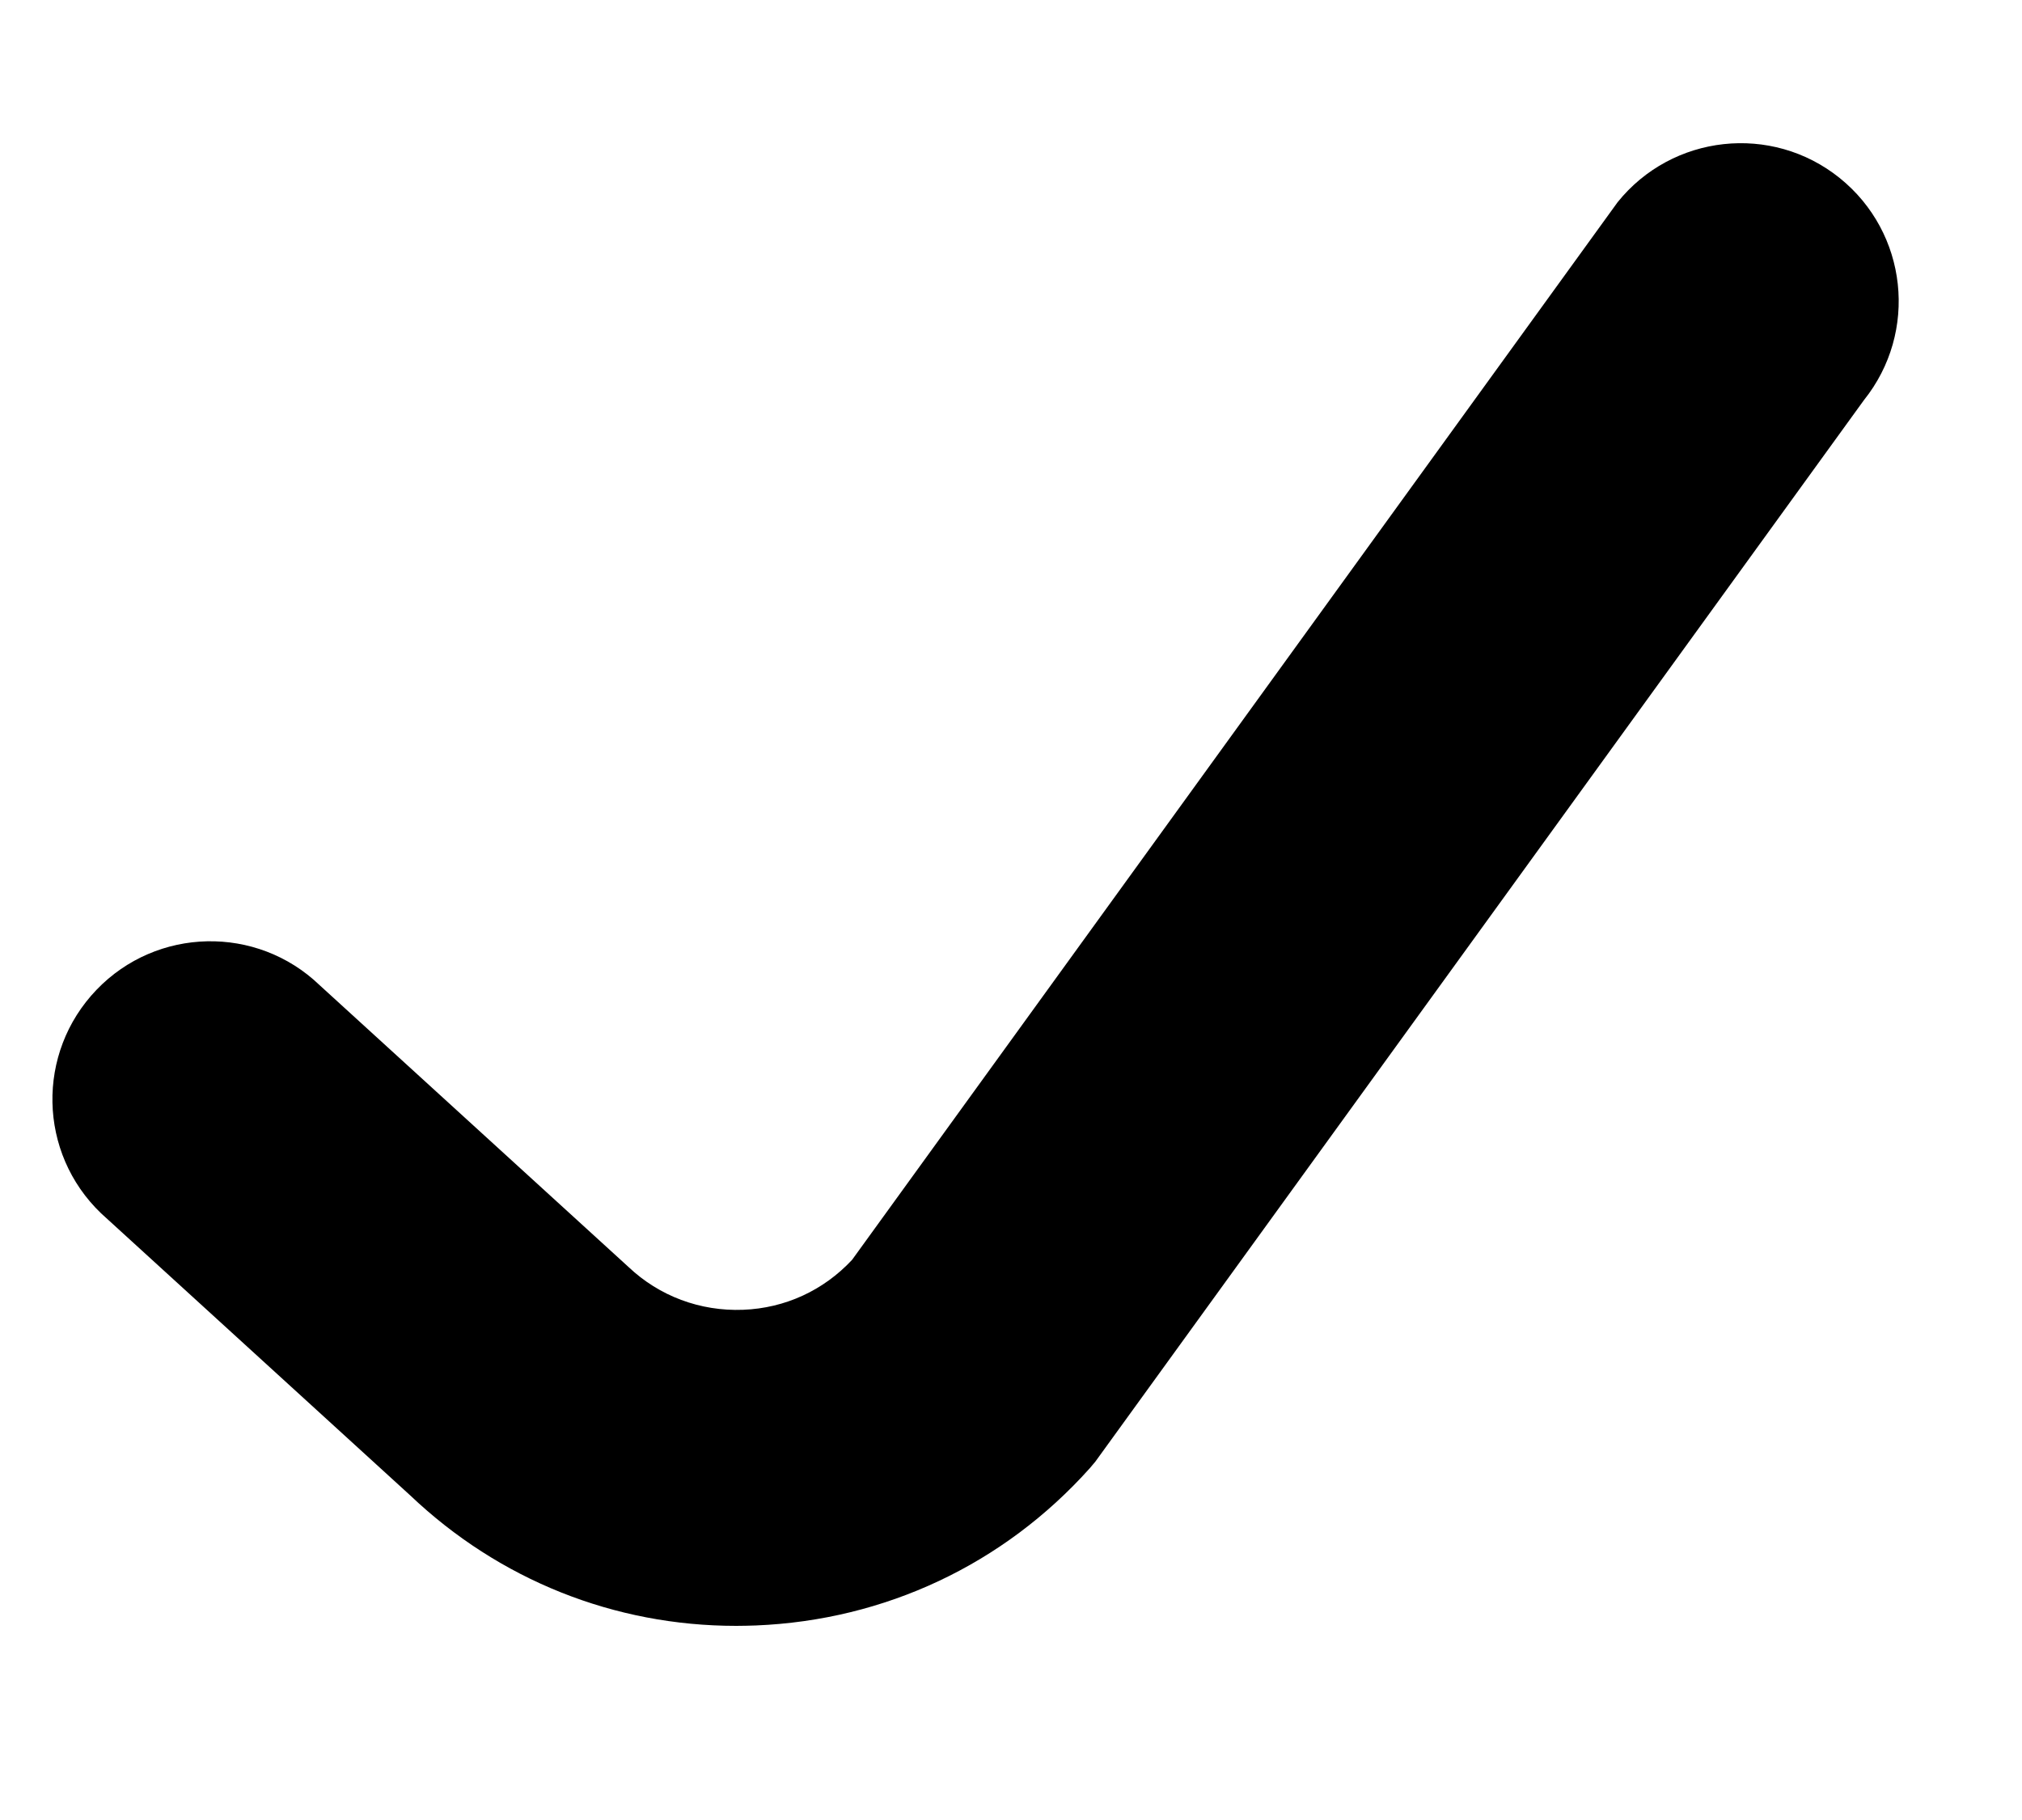
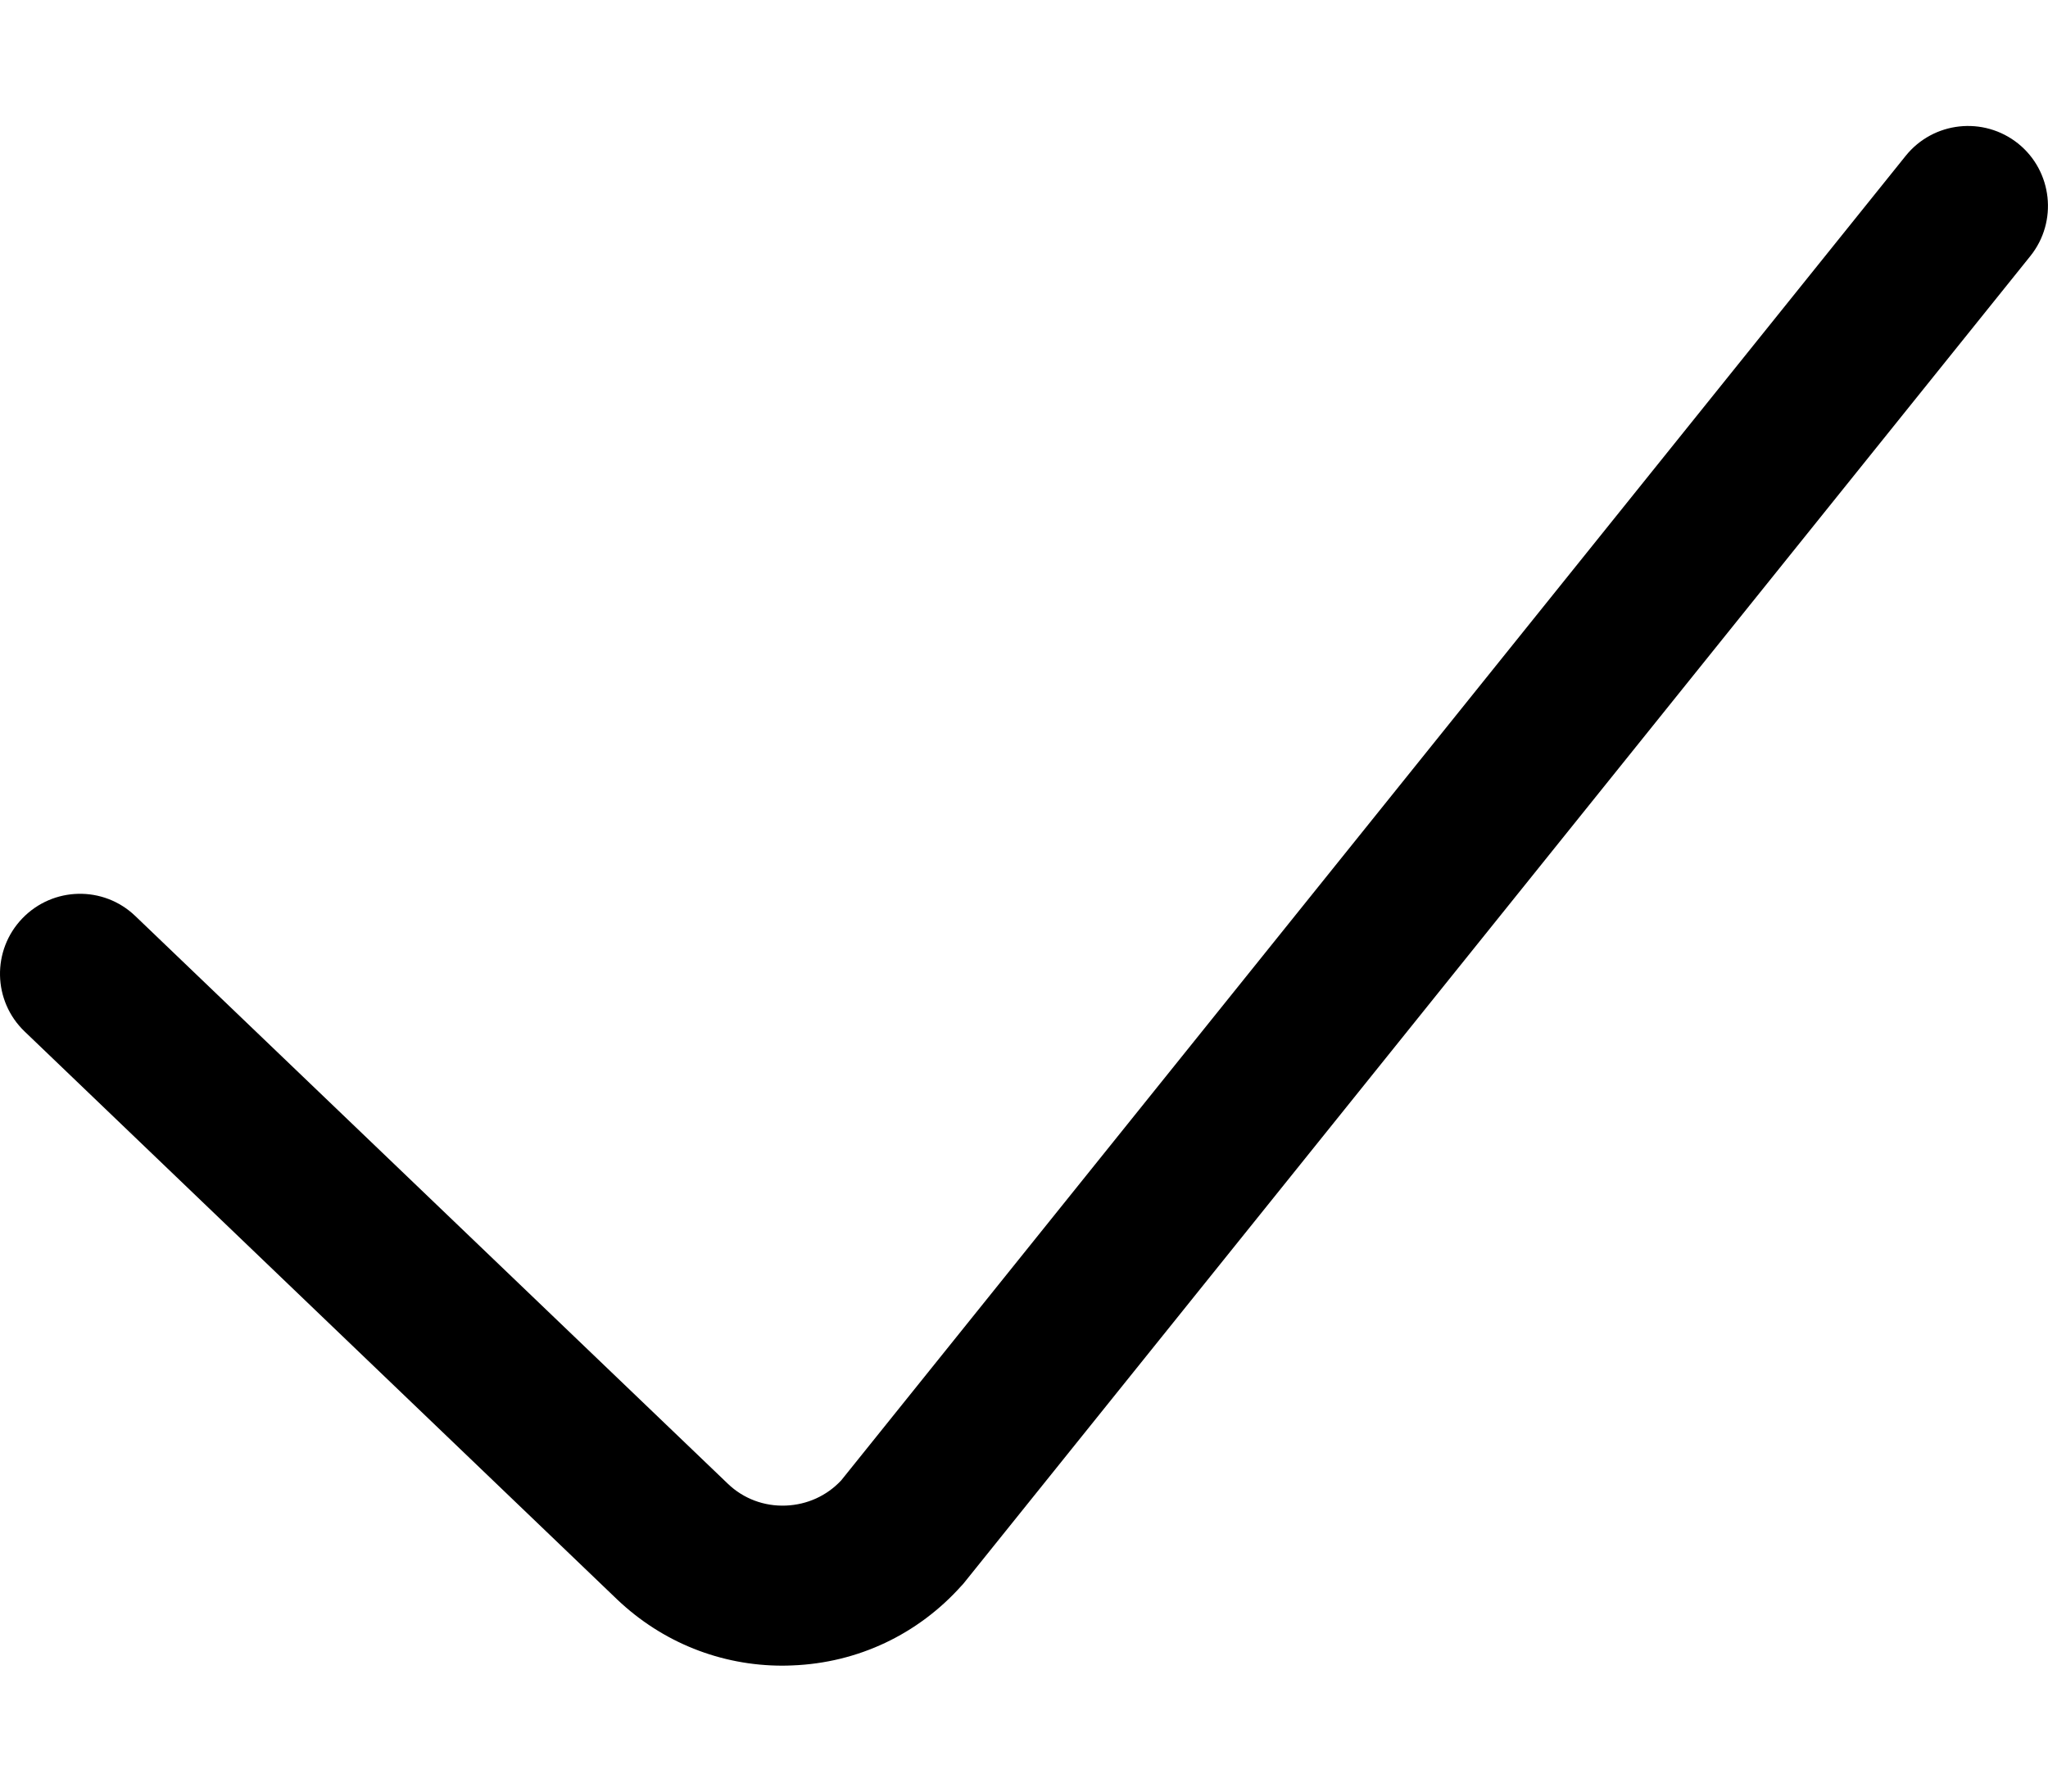
- <svg xmlns="http://www.w3.org/2000/svg" viewBox="0 0 10 9" fill="none">
-   <path d="M9.098 0.88C8.762 0.61 8.27 0.664 8 1L4.214 6.23C4.073 6.381 3.883 6.469 3.675 6.477C3.462 6.485 3.26 6.409 3.108 6.265L1.581 4.872C1.27 4.573 0.775 4.584 0.477 4.895C0.178 5.207 0.188 5.701 0.5 6L2.029 7.395C2.469 7.813 3.038 8.04 3.641 8.04C3.674 8.04 3.706 8.039 3.738 8.038C4.377 8.012 4.964 7.736 5.39 7.26C5.399 7.249 5.408 7.239 5.417 7.228L9.218 1.979C9.488 1.642 9.435 1.151 9.098 0.88Z" fill="currentcolor" />
+ <svg xmlns="http://www.w3.org/2000/svg" viewBox="0 0 16 14" fill="none">
+   <path d="M15.767 1.122C15.497 0.906 15.104 0.949 14.888 1.218L6.572 11.568C6.459 11.689 6.306 11.758 6.14 11.765C5.97 11.772 5.808 11.711 5.687 11.595L1.057 7.158C0.808 6.919 0.413 6.928 0.174 7.177C-0.065 7.426 -0.057 7.822 0.193 8.061L4.823 12.5C5.175 12.834 5.631 13.016 6.113 13.016C6.139 13.016 6.165 13.015 6.191 13.014C6.702 12.994 7.171 12.772 7.512 12.391C7.52 12.383 7.527 12.375 7.534 12.366L15.862 2.001C16.078 1.732 16.035 1.338 15.767 1.122Z" fill="currentColor" />
</svg>
